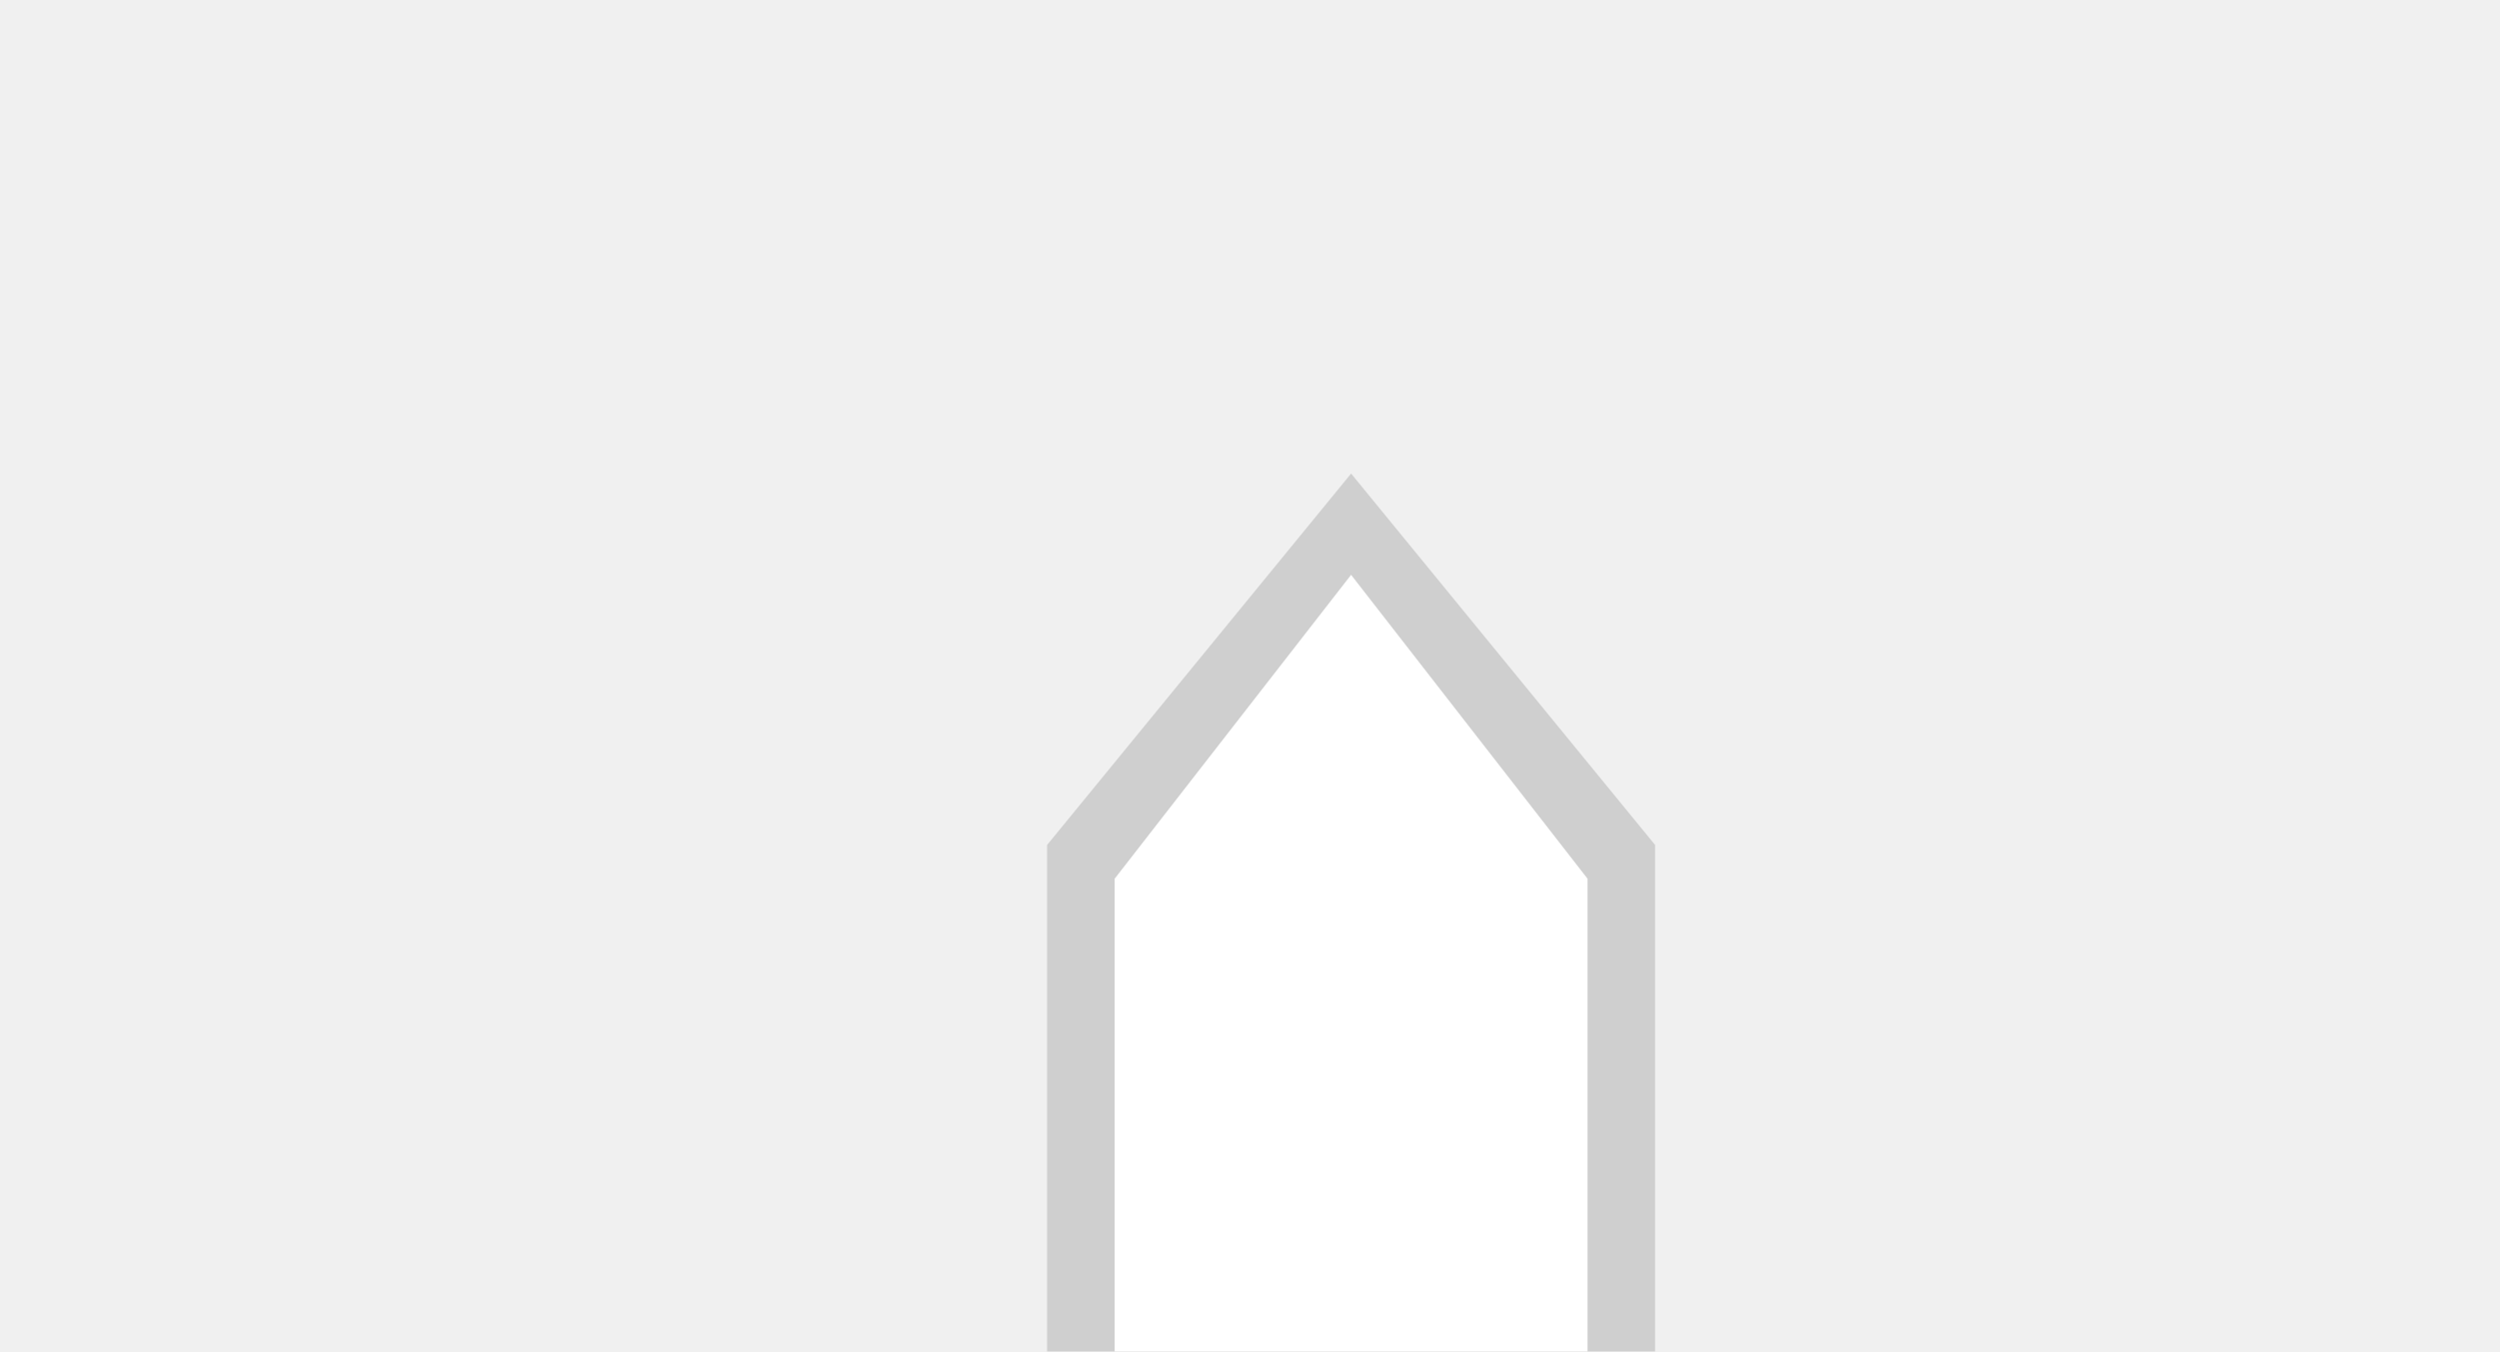
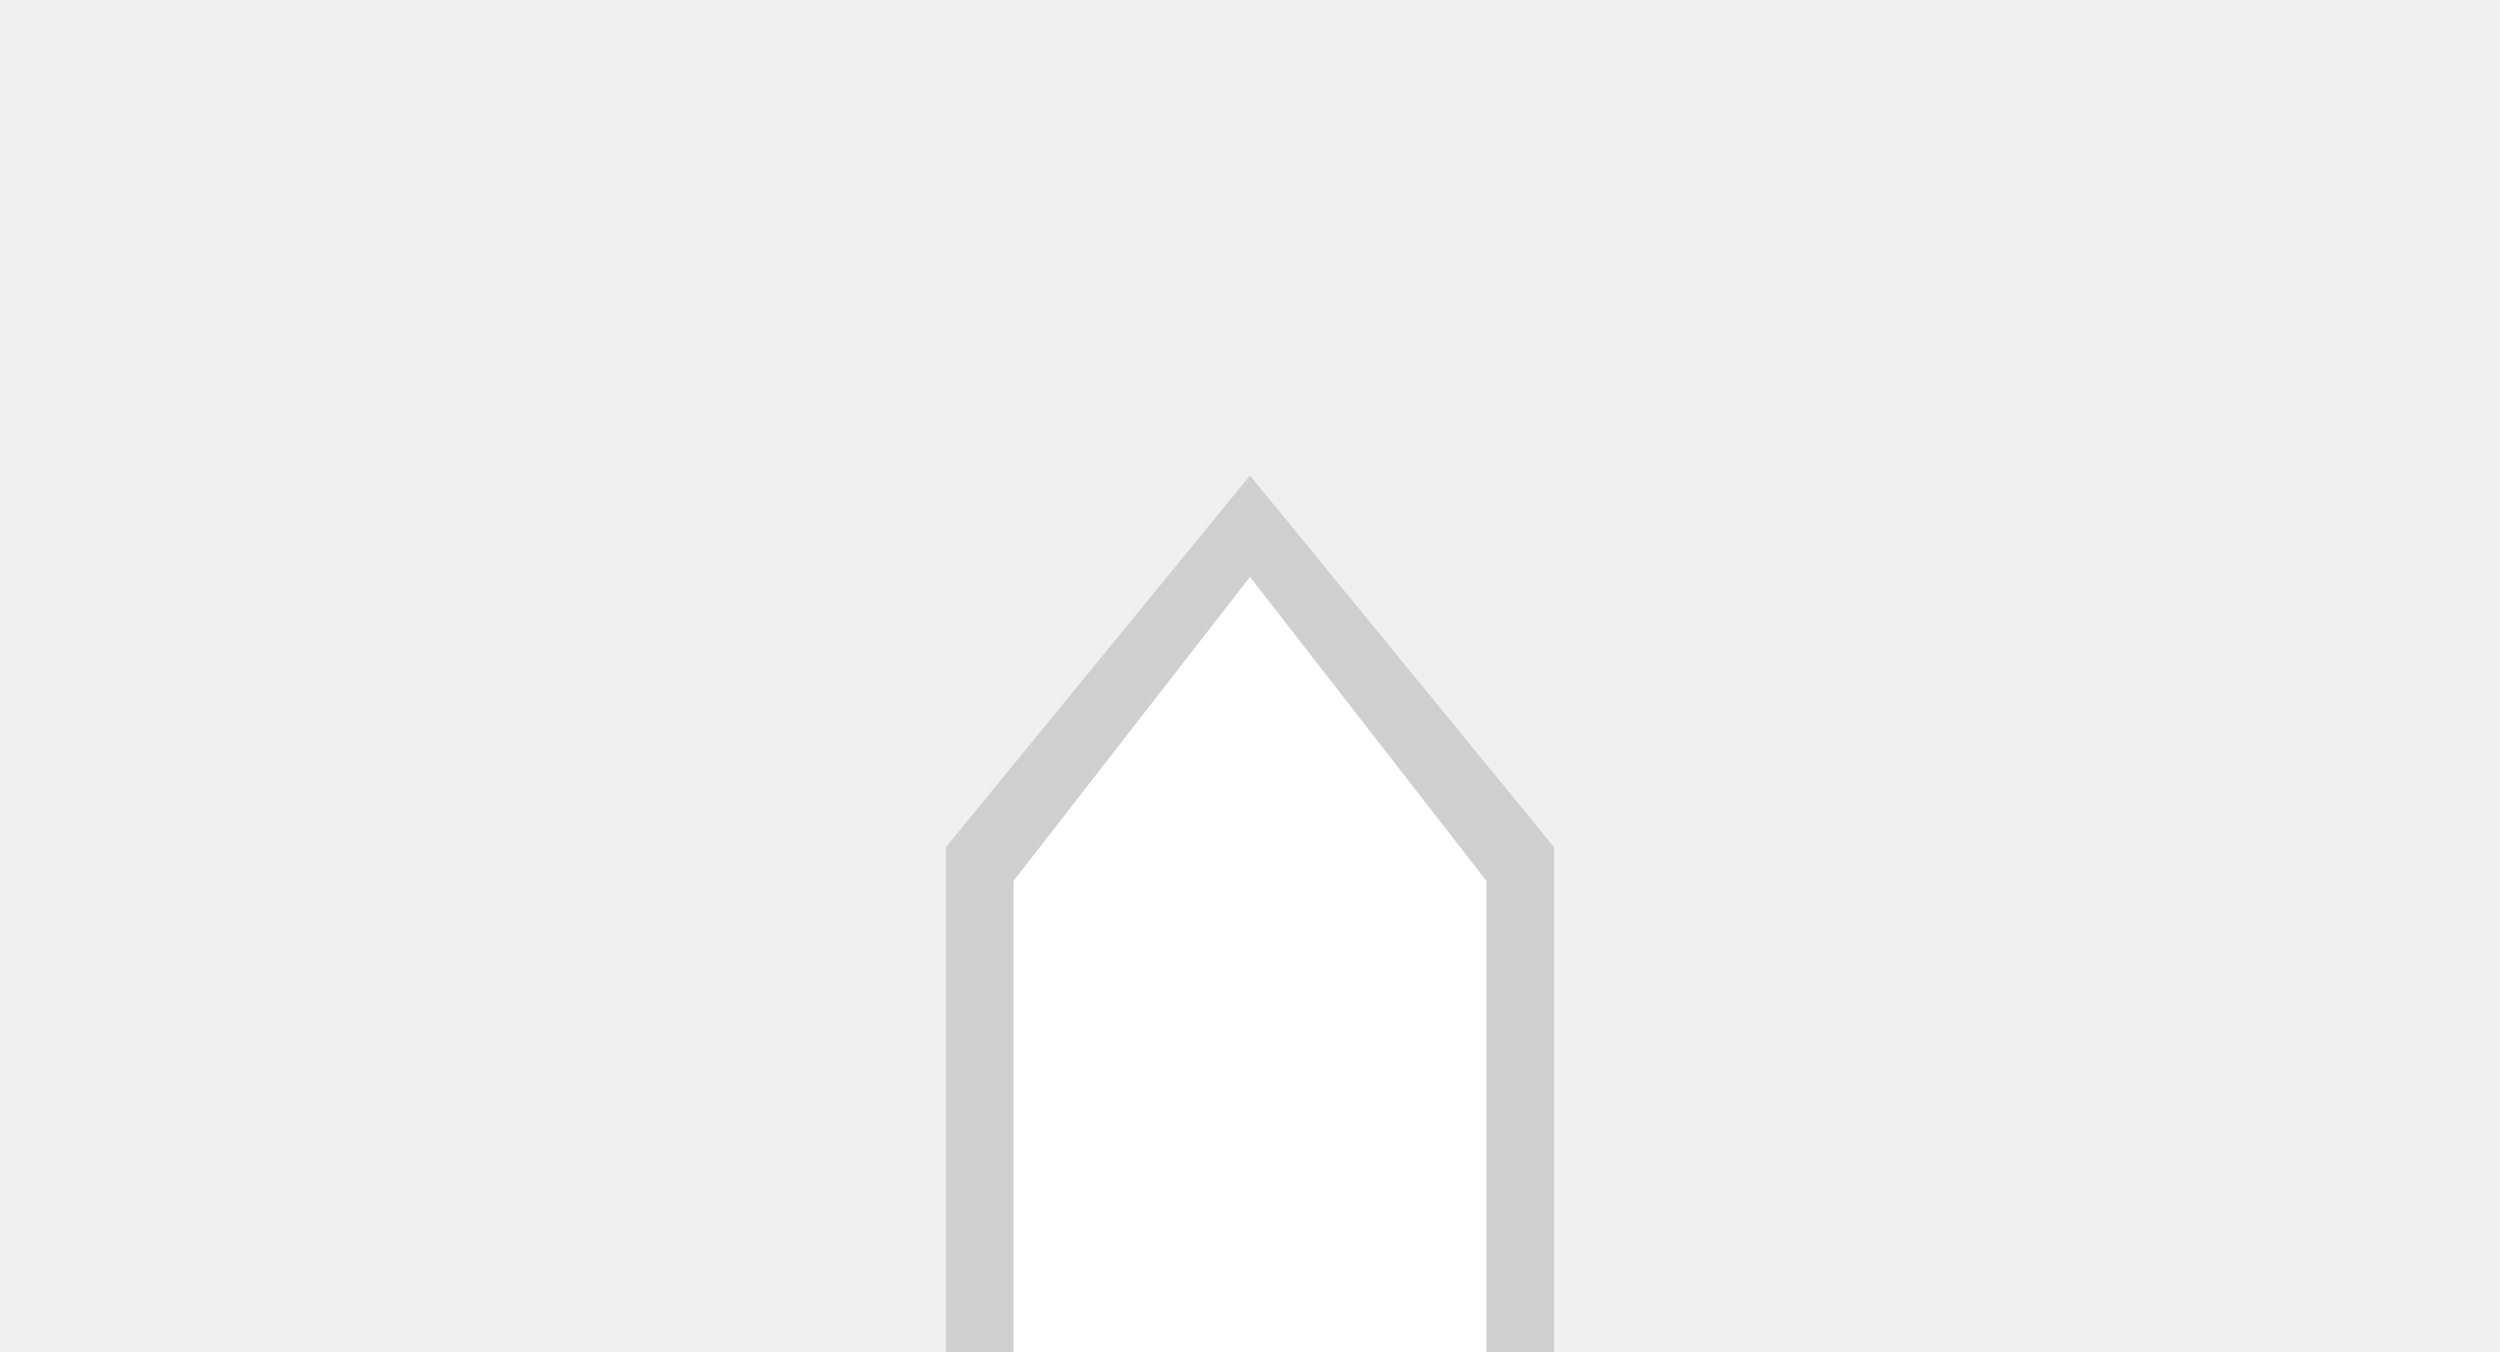
- <svg xmlns="http://www.w3.org/2000/svg" version="1.1" id="svg2" x="0px" y="0px" width="36.992px" height="20.012px" viewBox="0 0 36.992 20.012" enable-background="new 0 0 36.992 20.012" xml:space="preserve">
+ <svg xmlns="http://www.w3.org/2000/svg" version="1.1" id="svg2" x="0px" y="0px" viewBox="0 0 37 20" enable-background="new 0 0 37 20" xml:space="preserve">
  <g id="layer1" transform="translate(0,-1015.362)">
-     <path id="path5745" opacity="0.14" enable-background="new    " d="   M15.5,1035.374v-7.5l4.5-5.5l4.5,5.5v7.5H15.5z" />
-     <path id="path4742" fill="#FFFFFF" d="M16.5,1035.374v-7l3.5-4.5   l3.5,4.5v7H16.5z" />
+     <path id="path5745" opacity="0.14" enable-background="new    " d="   M14,1035.4v-7.5l4.5-5.5l4.5,5.5v7.5H14z" />
+     <path id="path4742" fill="#FFFFFF" d="M15,1035.4v-7l3.5-4.5   l3.5,4.5v7H15z" />
  </g>
</svg>
